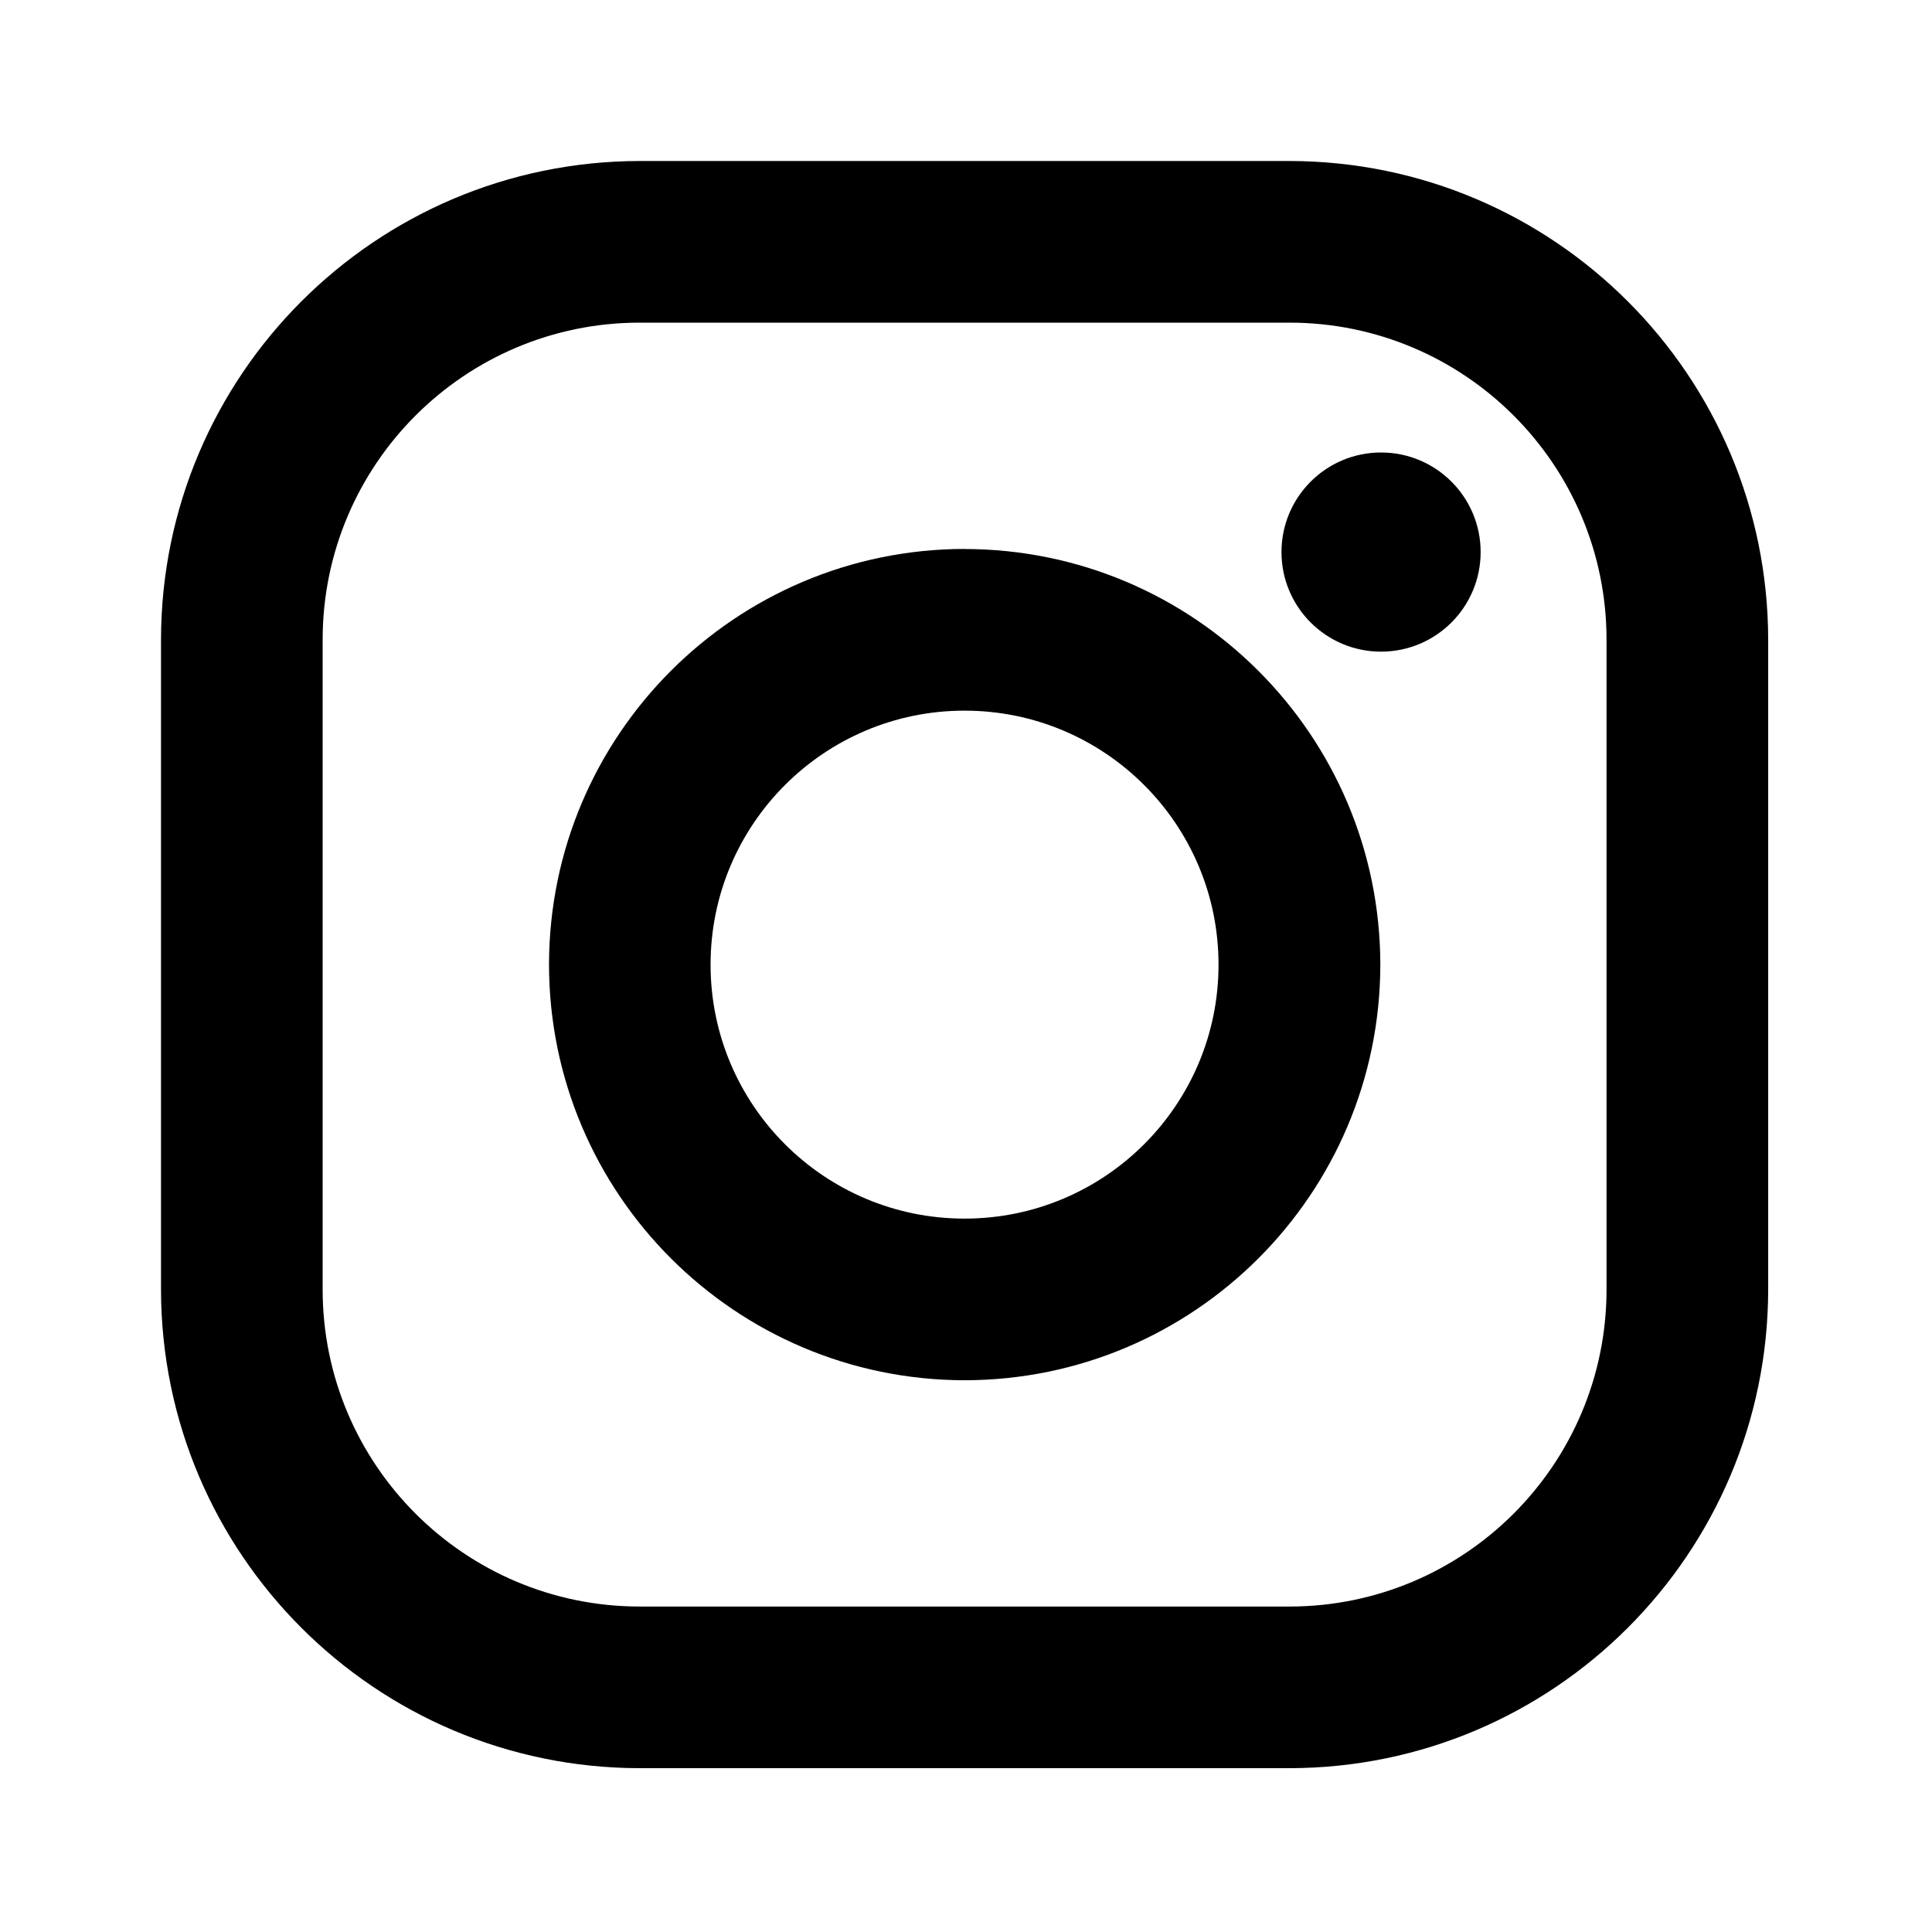
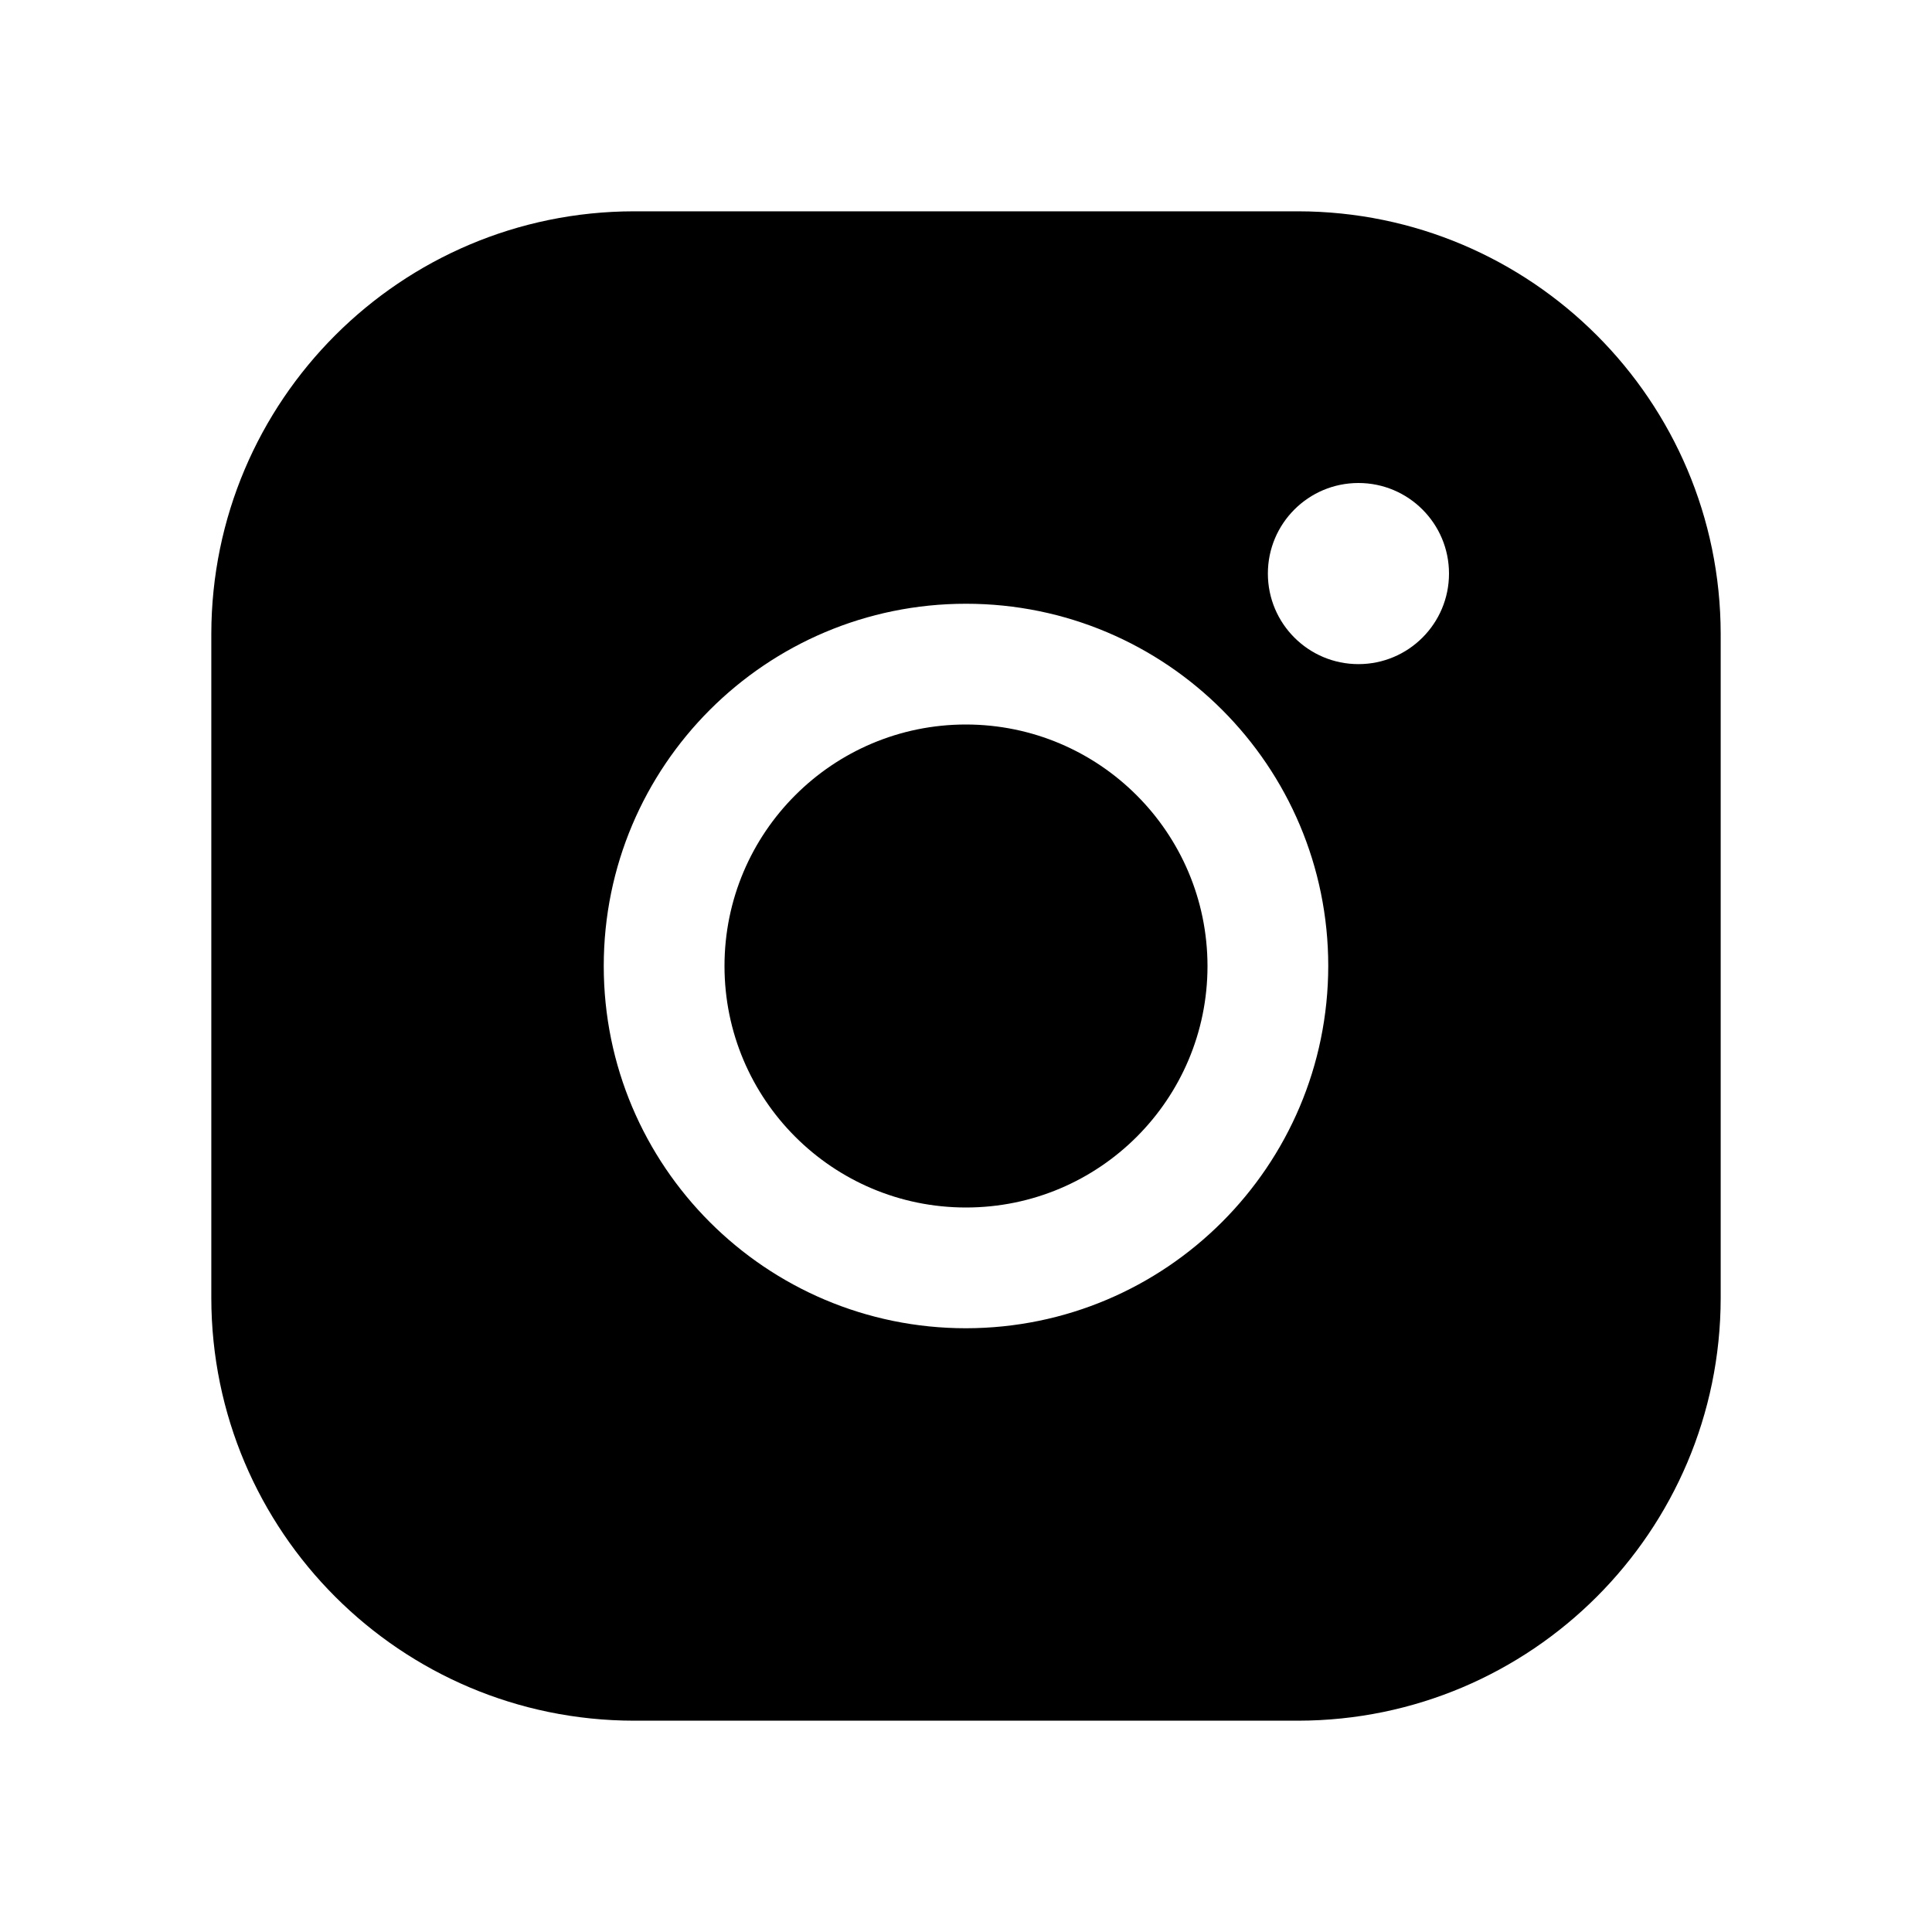
- <svg xmlns="http://www.w3.org/2000/svg" fill="#000000" width="800px" height="800px" viewBox="-2 -2 24 24" preserveAspectRatio="xMinYMin" class="jam jam-instagram">
-   <path d="M14.017 0h-8.07A5.954 5.954 0 0 0 0 5.948v8.07a5.954 5.954 0 0 0 5.948 5.947h8.07a5.954 5.954 0 0 0 5.947-5.948v-8.07A5.954 5.954 0 0 0 14.017 0zm3.94 14.017a3.94 3.94 0 0 1-3.94 3.94h-8.07a3.94 3.94 0 0 1-3.939-3.94v-8.07a3.94 3.94 0 0 1 3.94-3.939h8.07a3.94 3.94 0 0 1 3.939 3.94v8.07z" />
-   <path d="M9.982 4.819A5.17 5.17 0 0 0 4.82 9.982a5.17 5.17 0 0 0 5.163 5.164 5.17 5.17 0 0 0 5.164-5.164A5.17 5.17 0 0 0 9.982 4.82zm0 8.319a3.155 3.155 0 1 1 0-6.31 3.155 3.155 0 0 1 0 6.31z" />
-   <circle cx="15.156" cy="4.858" r="1.237" />
+ <svg xmlns="http://www.w3.org/2000/svg" fill="#000000" width="800px" height="800px" viewBox="0 0 256 256" id="Flat">
+   <path d="M160,128a32,32,0,1,1-32-32A32.037,32.037,0,0,1,160,128Zm68-44v88a56.064,56.064,0,0,1-56,56H84a56.064,56.064,0,0,1-56-56V84A56.064,56.064,0,0,1,84,28h88A56.064,56.064,0,0,1,228,84Zm-52,44a48,48,0,1,0-48,48A48.054,48.054,0,0,0,176,128Zm16-52a12,12,0,1,0-12,12A12,12,0,0,0,192,76Z" />
</svg>
